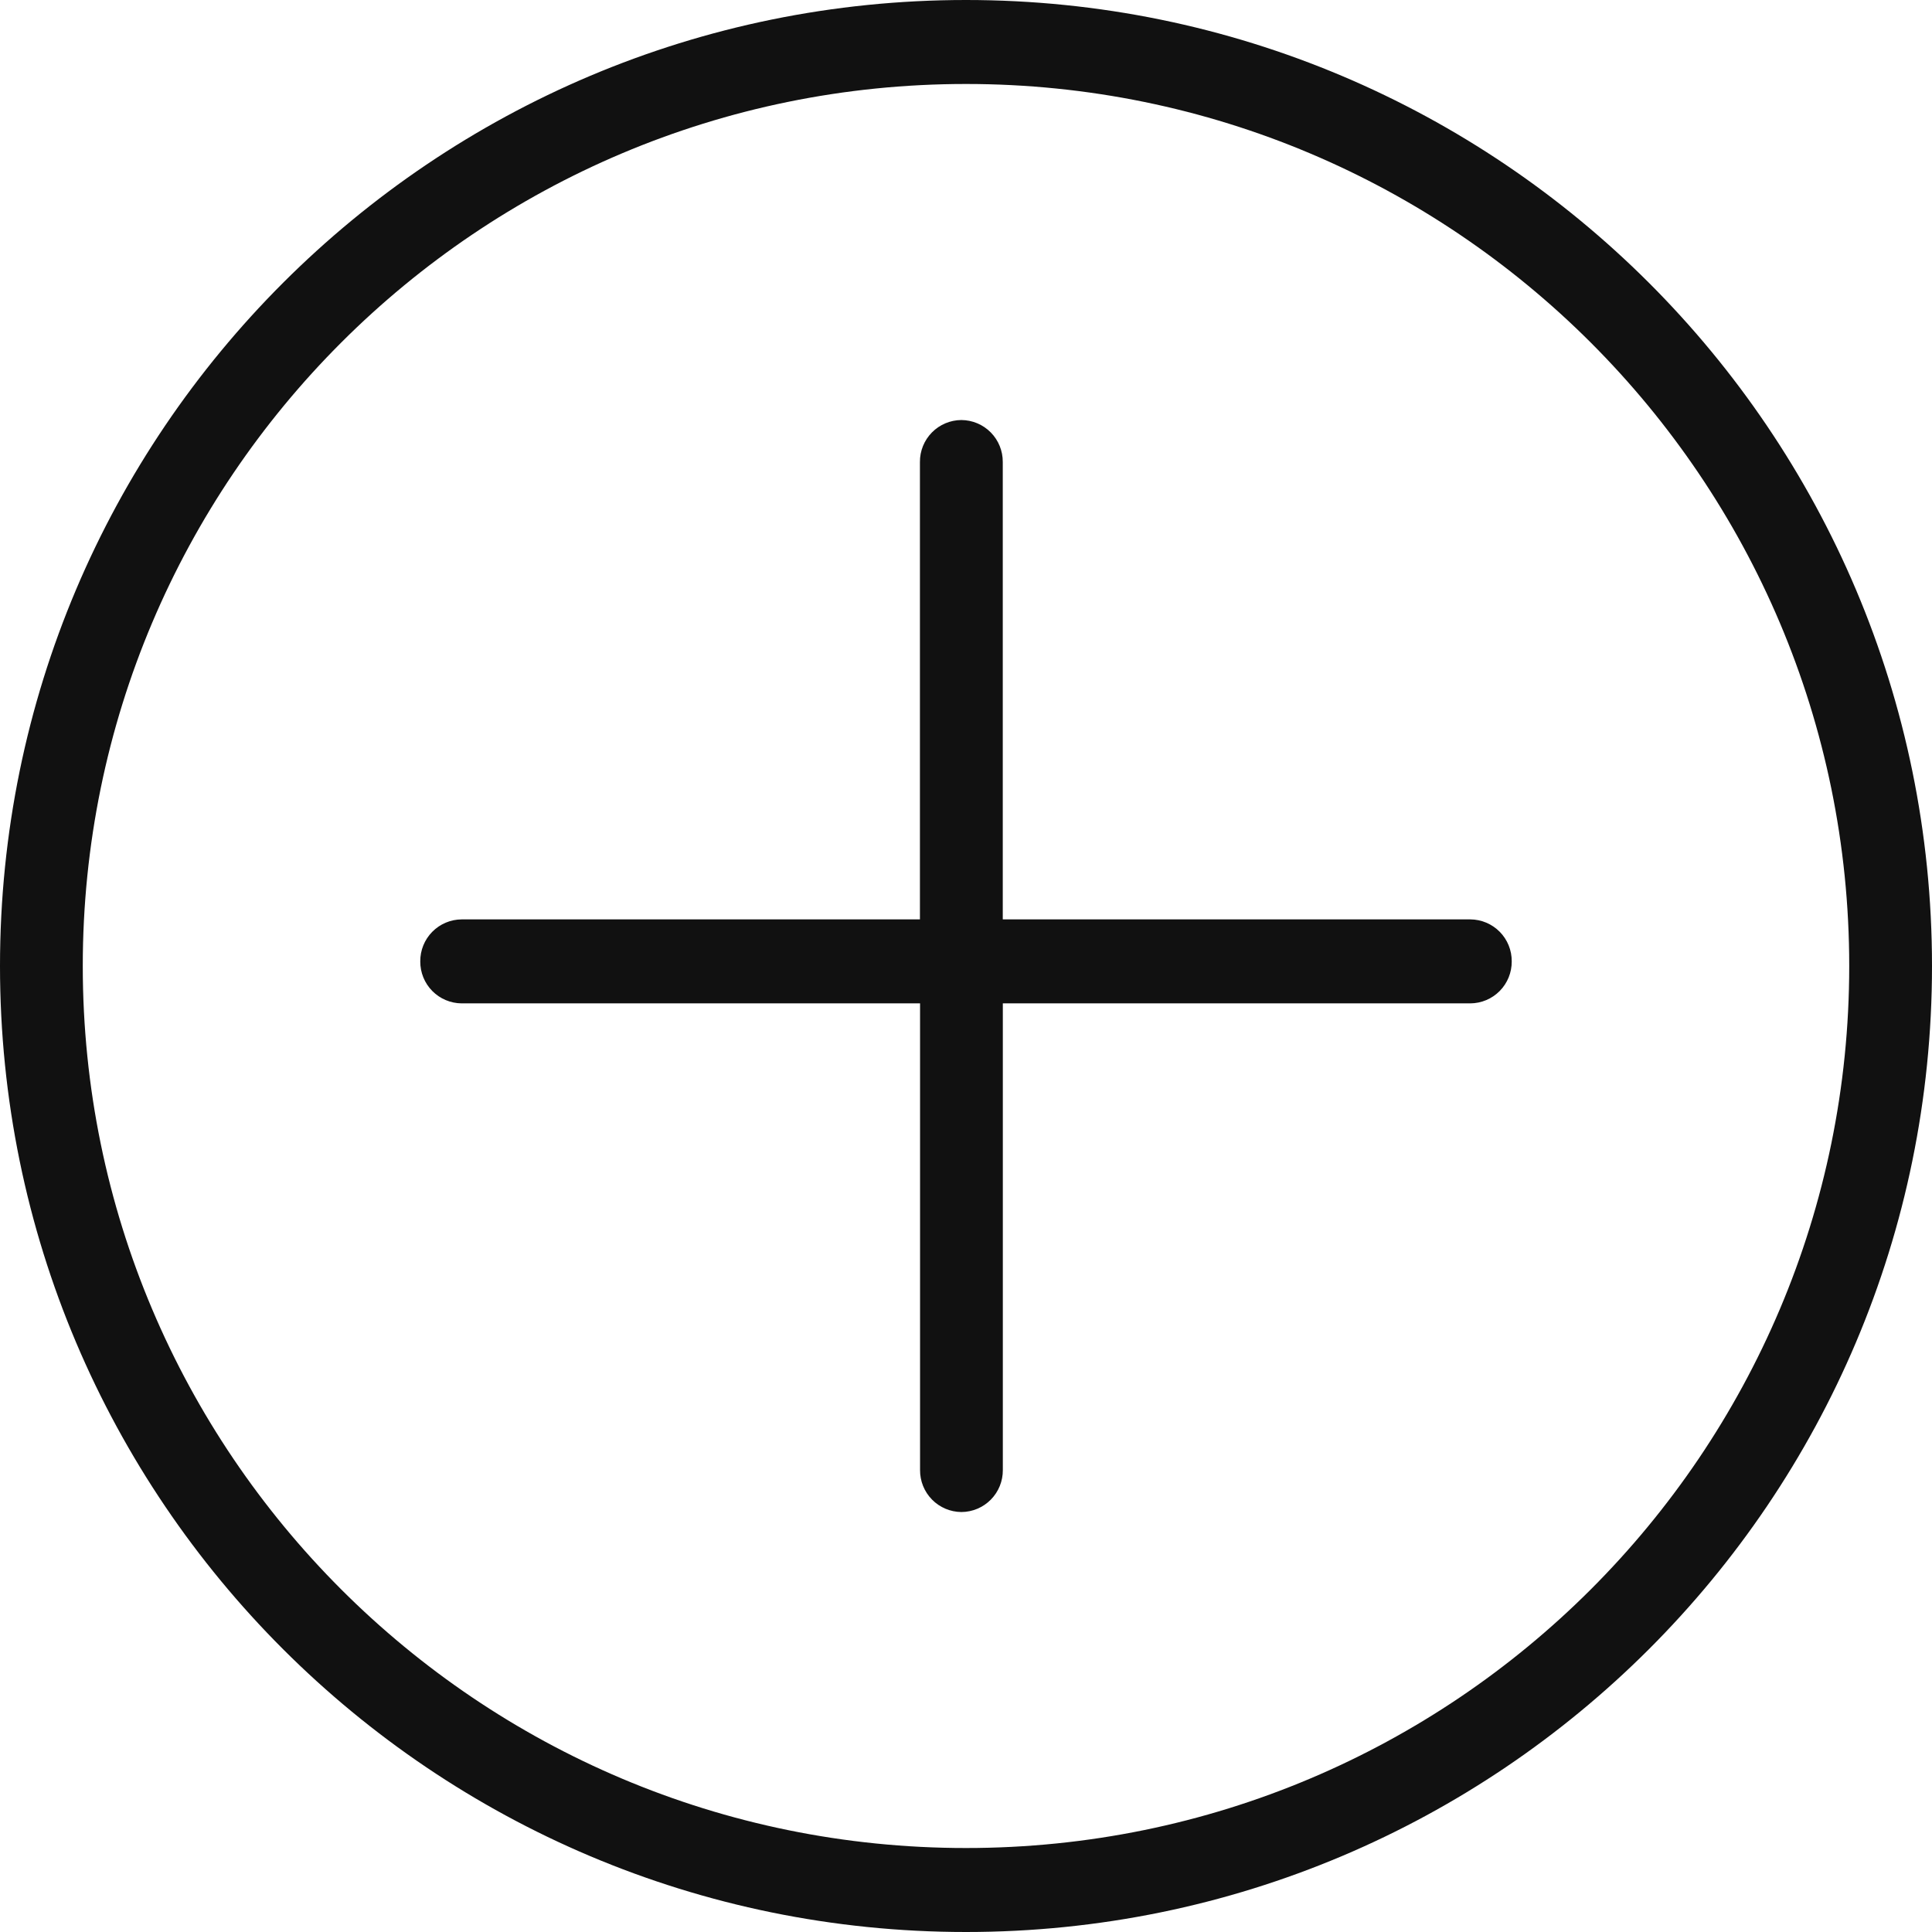
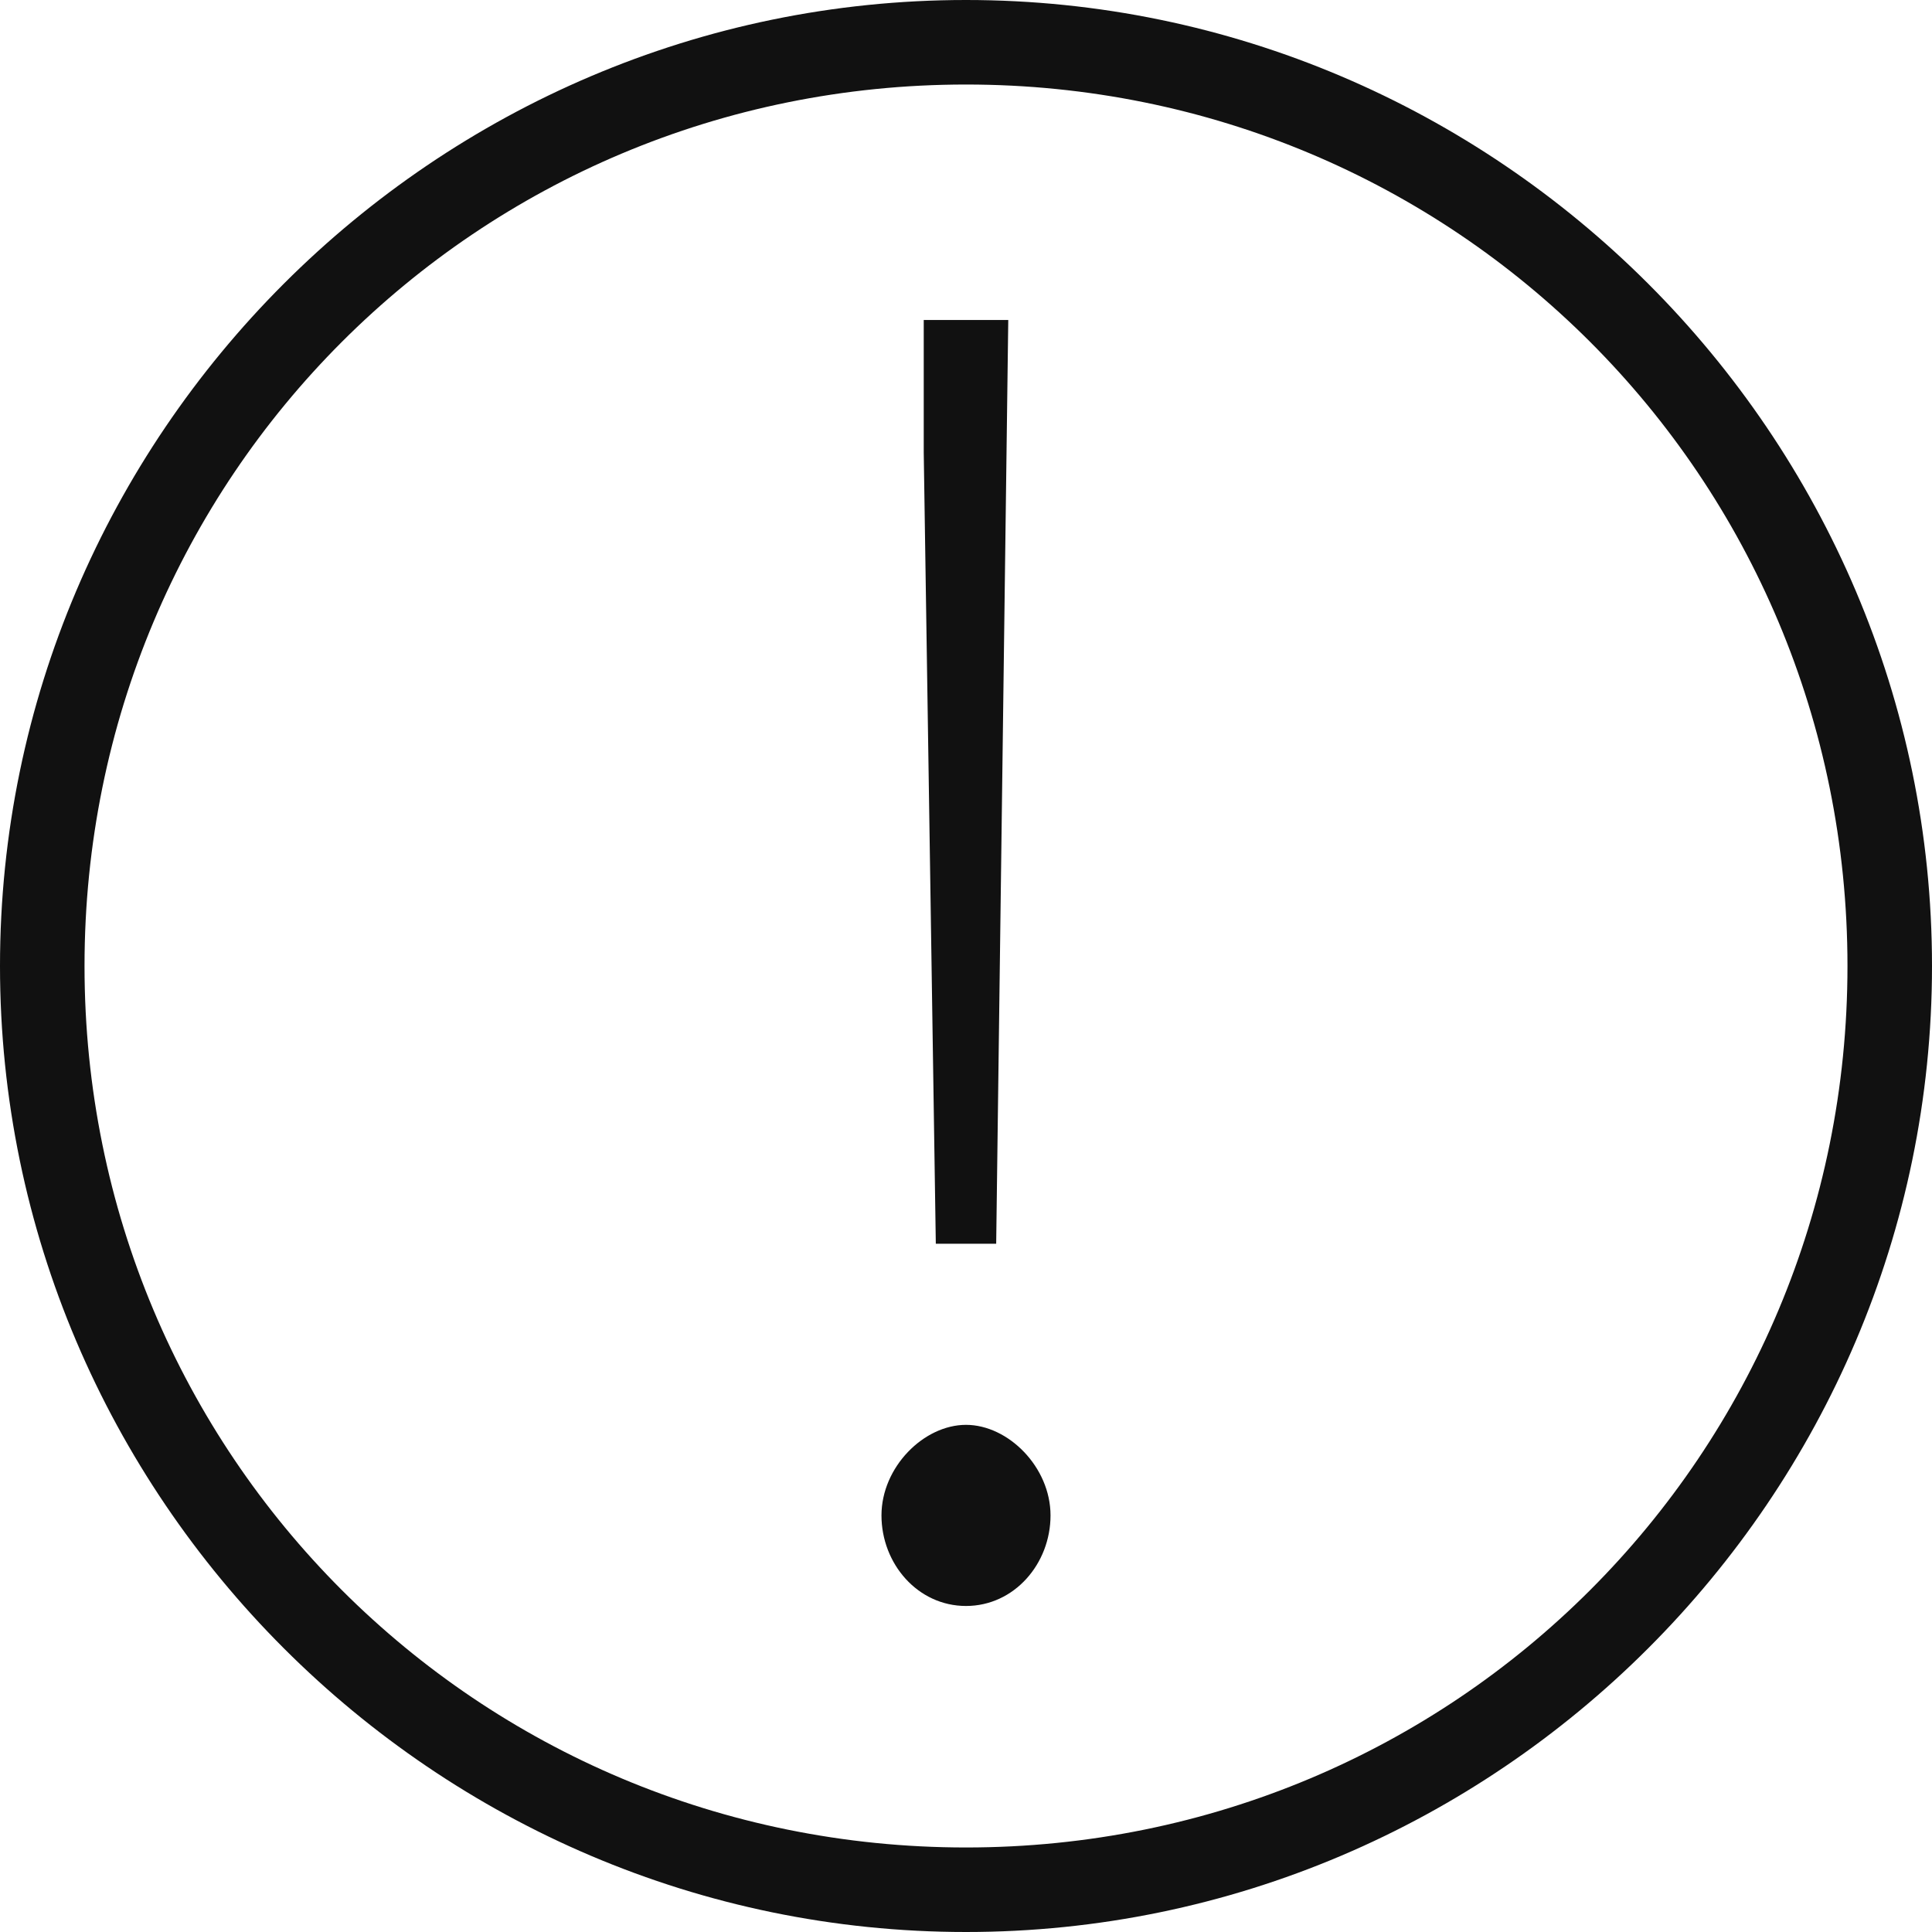
- <svg xmlns="http://www.w3.org/2000/svg" width="32" height="32" viewBox="0 0 32 32">
+ <svg xmlns="http://www.w3.org/2000/svg" x="0" y="0" viewBox="0 0 32 32" enable-background="new 0 0 32 32" width="32" height="32">
  <g class="nc-icon-wrapper" fill="#111111">
-     <g id="warning-thin" fill="none">
-       <path d="M15.923 6.957a.69.69 0 0 1 .686.695v7.576h7.744a.69.69 0 0 1 .686.696.69.69 0 0 1-.686.695H16.61v7.729a.69.69 0 0 1-.686.696.69.69 0 0 1-.685-.696v-7.729H7.647a.69.69 0 0 1-.686-.695.69.69 0 0 1 .686-.696h7.59V7.652a.69.69 0 0 1 .686-.695z" fill="#111111" />
-       <path fill-rule="evenodd" clip-rule="evenodd" d="M0 16C0 7.154 7.173 0 16 0s16 7.154 16 16-7.173 16-16 16S0 24.846 0 16zM16 1.391C7.911 1.391 1.371 7.941 1.371 16c0 8.058 6.54 14.609 14.629 14.609 8.089 0 14.629-6.55 14.629-14.609 0-8.058-6.54-14.609-14.629-14.609z" fill="#111111" />
-     </g>
+     <path d="M16 23.6c-.7 0-1.4.7-1.4 1.5s.6 1.5 1.4 1.5 1.4-.7 1.4-1.5-.7-1.5-1.4-1.5zm.5-3l.2-15.3h-1.4v2.2l.2 13.1h1zM16 0C7.2 0 0 7.2 0 16s7.2 16 16 16 16-7.2 16-16S24.8 0 16 0zm0 30.6C7.9 30.6 1.4 24.1 1.4 16S7.9 1.4 16 1.4 30.6 7.9 30.6 16 24.1 30.6 16 30.6z" />
  </g>
</svg>
